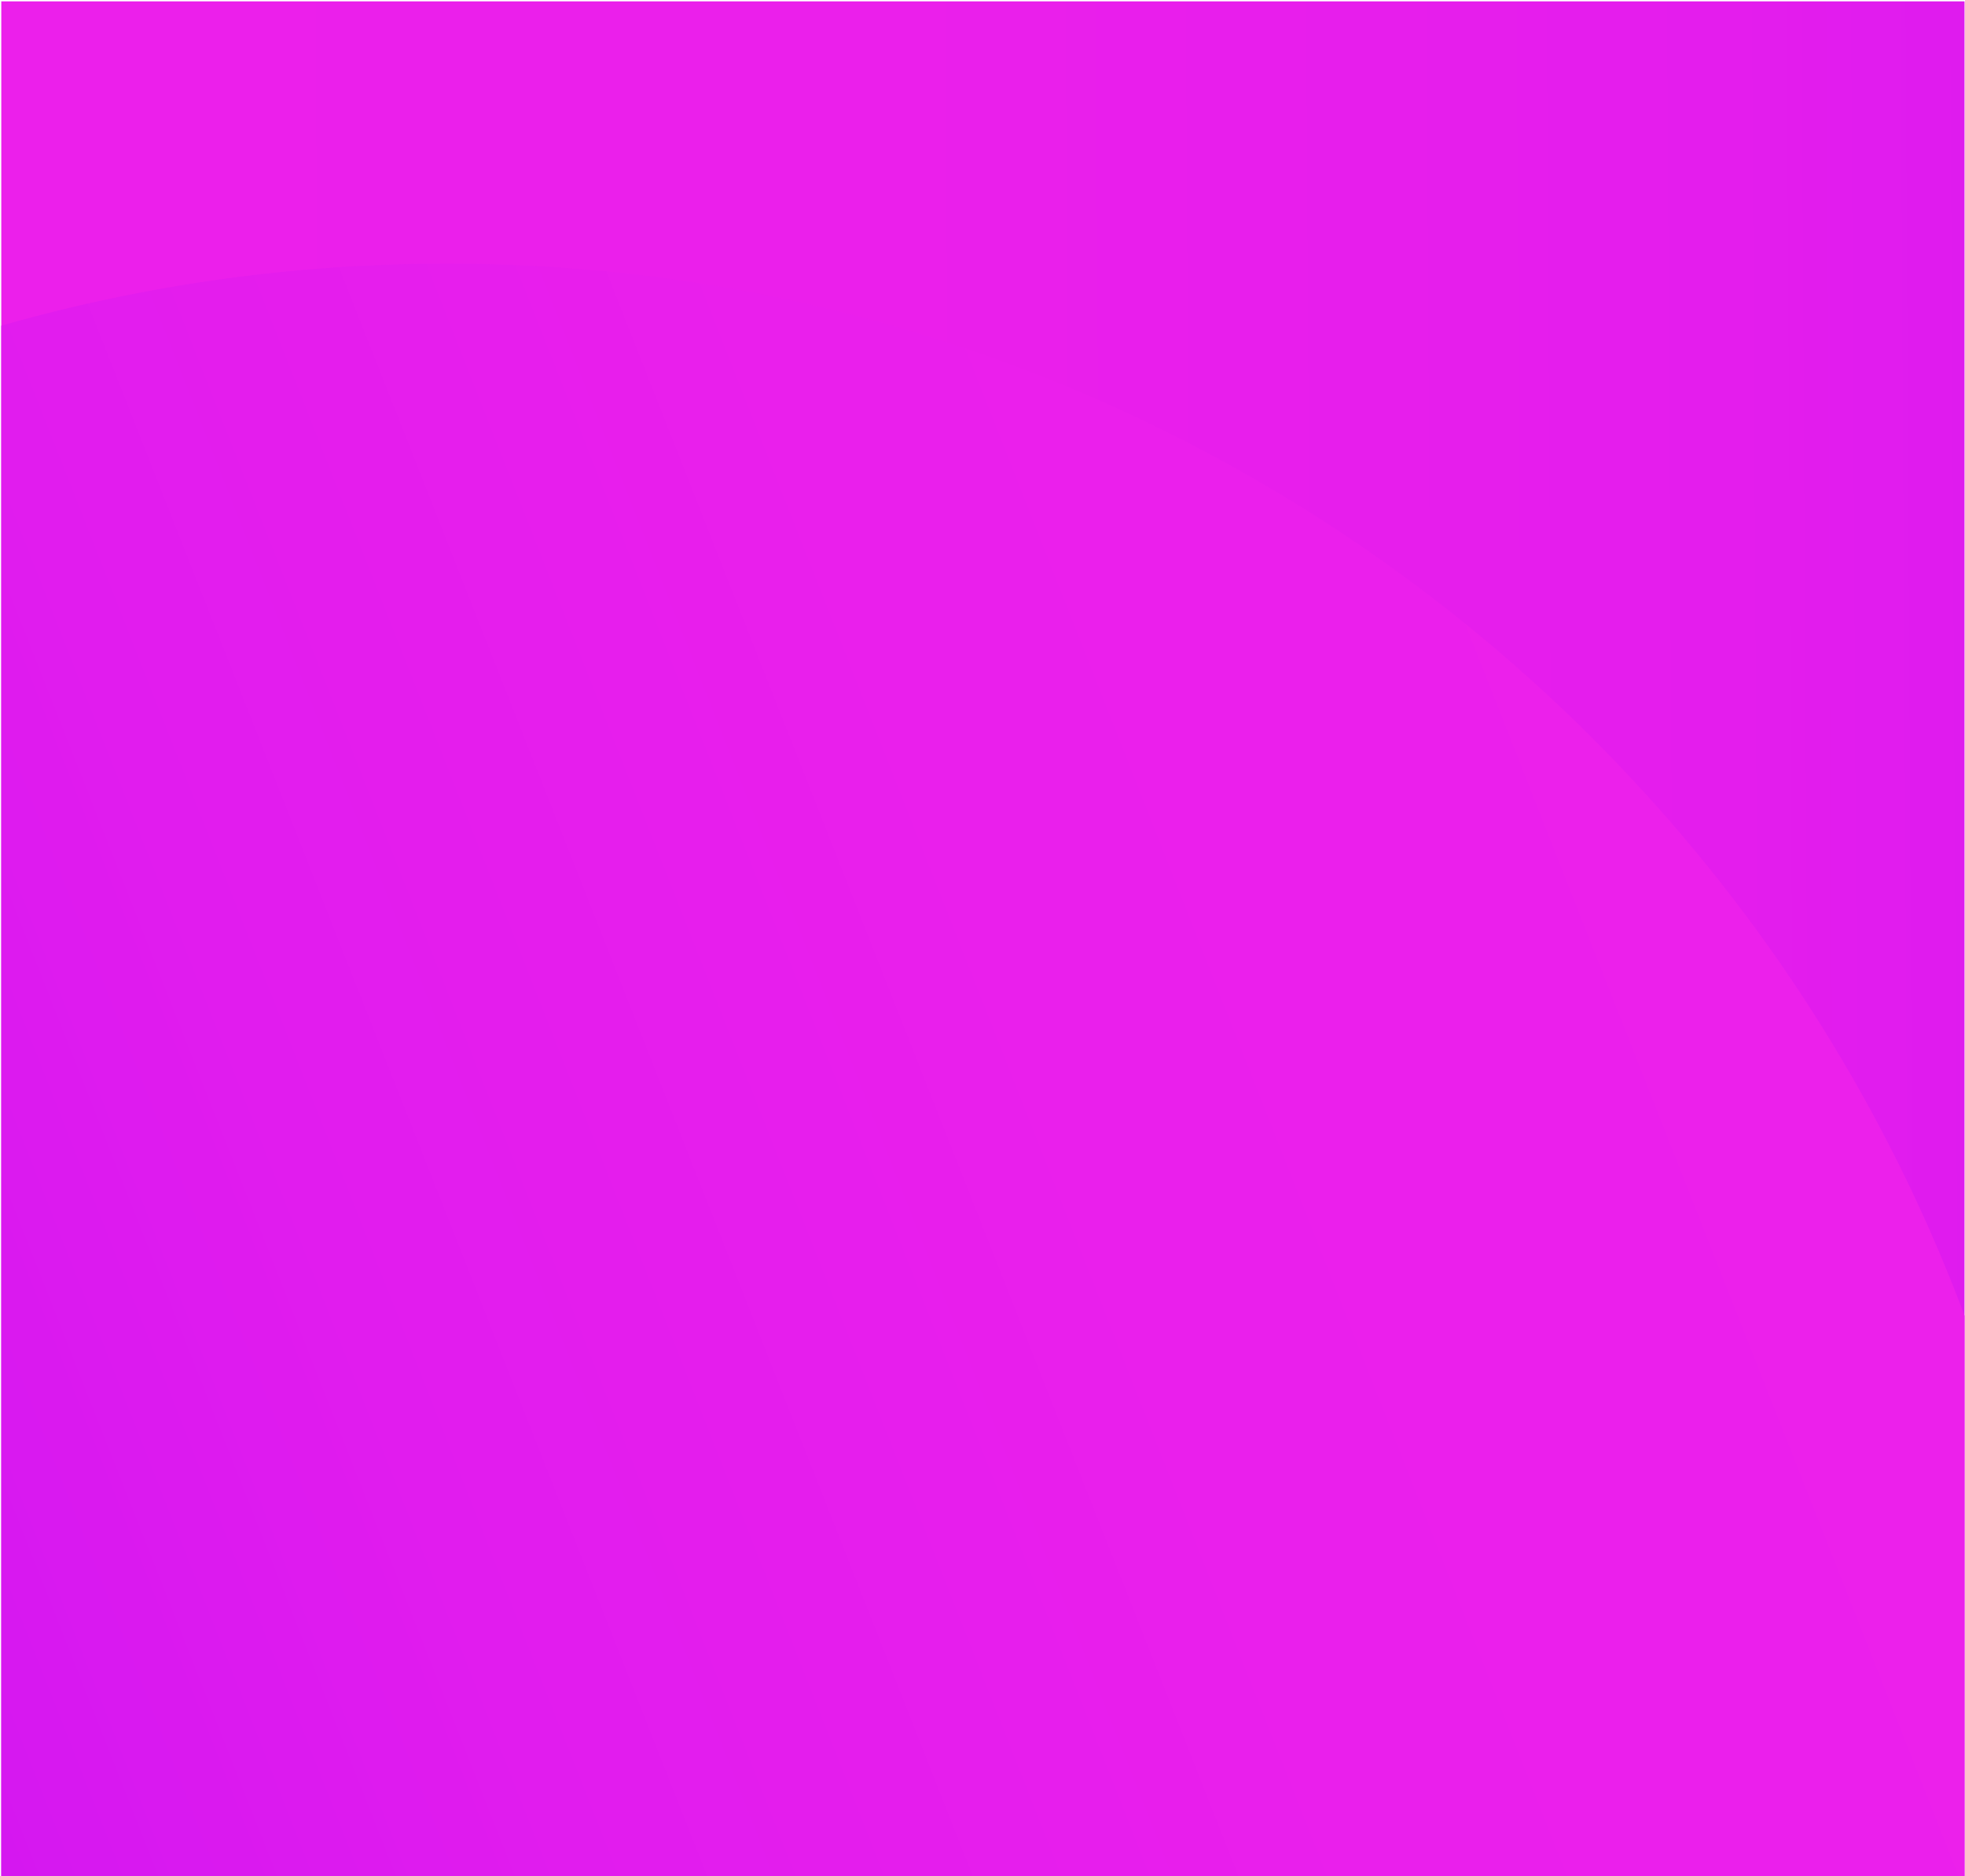
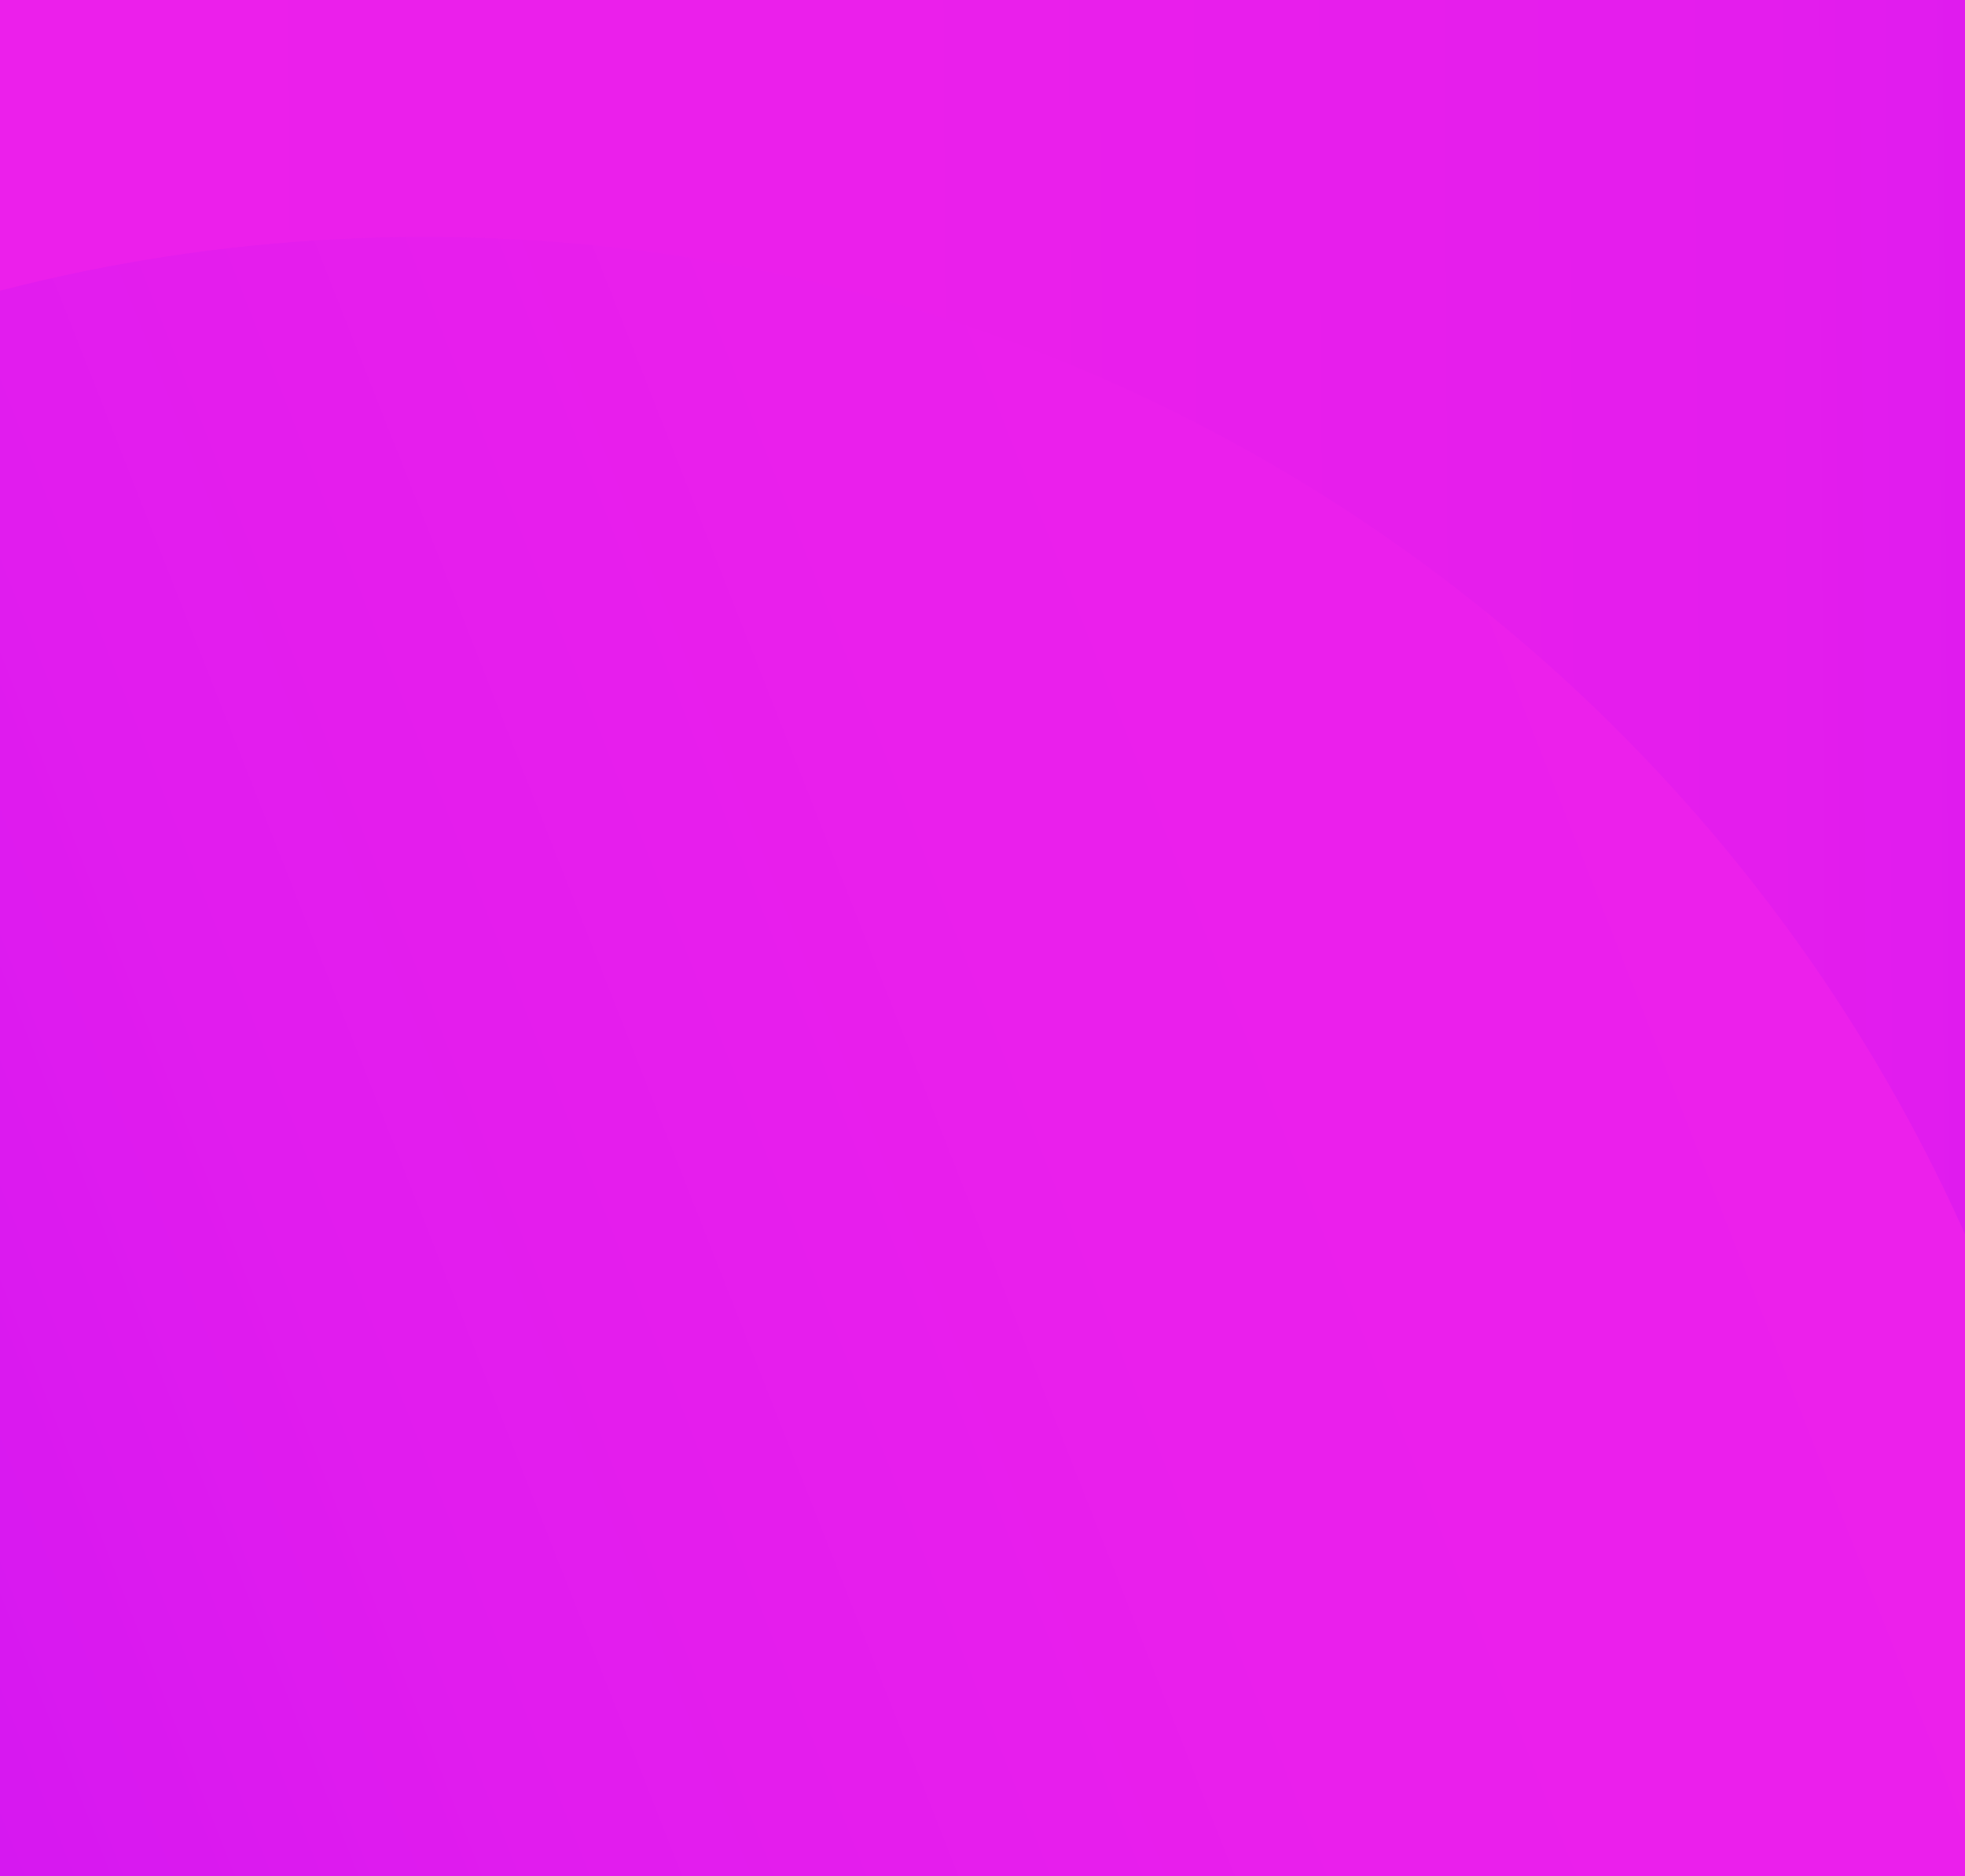
- <svg xmlns="http://www.w3.org/2000/svg" id="Layer_1" data-name="Layer 1" viewBox="0 0 505 482">
-   <defs>
-     <style>.cls-1{fill:none;}.cls-2{clip-path:url(#clip-path);}.cls-3{fill:url(#linear-gradient);}.cls-4{fill:url(#linear-gradient-2);}</style>
-     <clipPath id="clip-path">
-       <rect class="cls-1" x="0.34" y="0.36" width="504.55" height="482.03" transform="translate(505.22 482.74) rotate(180)" />
+ <svg xmlns="http://www.w3.org/2000/svg" xmlns:xlink="http://www.w3.org/1999/xlink" version="1.1" id="Layer_1" x="0px" y="0px" viewBox="0 0 505 482" style="enable-background:new 0 0 505 482;" xml:space="preserve">
+   <style type="text/css">
+ 	.st0{clip-path:url(#SVGID_2_);}
+ 	.st1{fill:url(#SVGID_3_);}
+ 	.st2{fill:url(#SVGID_4_);}
+ </style>
+   <g>
+     <defs>
+       <rect id="SVGID_1_" x="-10" y="-9" width="525" height="500" />
+     </defs>
+     <clipPath id="SVGID_2_">
+       <use xlink:href="#SVGID_1_" style="overflow:visible;" />
    </clipPath>
-     <linearGradient id="linear-gradient" x1="917.1" y1="400.66" x2="-355.74" y2="407.87" gradientUnits="userSpaceOnUse">
-       <stop offset="0" stop-color="#9600ff" />
-       <stop offset="0" stop-color="#9700ff" />
-       <stop offset="0.08" stop-color="#b20af9" />
-       <stop offset="0.16" stop-color="#c712f4" />
-       <stop offset="0.25" stop-color="#d818f0" />
-       <stop offset="0.37" stop-color="#e41ded" />
-       <stop offset="0.54" stop-color="#eb1feb" />
-       <stop offset="1" stop-color="#ed20eb" />
-     </linearGradient>
-     <linearGradient id="linear-gradient-2" x1="2591.3" y1="220.71" x2="1884.34" y2="927.67" gradientTransform="matrix(0.92, 0.4, -0.4, 0.92, -1709.25, -929.55)" gradientUnits="userSpaceOnUse">
-       <stop offset="0" stop-color="#ed20eb" />
-       <stop offset="0.28" stop-color="#ea1fec" />
-       <stop offset="0.47" stop-color="#e11cee" />
-       <stop offset="0.64" stop-color="#d216f1" />
-       <stop offset="0.79" stop-color="#bc0ef6" />
-       <stop offset="0.93" stop-color="#a004fd" />
-       <stop offset="0.97" stop-color="#9600ff" />
-     </linearGradient>
-   </defs>
-   <g class="cls-2">
-     <rect class="cls-3" x="-305.97" y="-94.9" width="1117.16" height="998.65" />
-     <circle class="cls-4" cx="114.82" cy="484.13" r="416.37" />
+     <g class="st0">
+       <linearGradient id="SVGID_3_" gradientUnits="userSpaceOnUse" x1="943.917" y1="77.778" x2="-380.492" y2="70.275" gradientTransform="matrix(1 0 0 -1 0 484)">
+         <stop offset="0" style="stop-color:#9600FF" />
+         <stop offset="0" style="stop-color:#9700FF" />
+         <stop offset="8.000000e-02" style="stop-color:#B20AF9" />
+         <stop offset="0.16" style="stop-color:#C712F4" />
+         <stop offset="0.25" style="stop-color:#D818F0" />
+         <stop offset="0.37" style="stop-color:#E41DED" />
+         <stop offset="0.54" style="stop-color:#EB1FEB" />
+         <stop offset="1" style="stop-color:#ED20EB" />
+       </linearGradient>
+       <rect x="-328.7" y="-107.8" class="st1" width="1162.4" height="1035.9" />
+       <linearGradient id="SVGID_4_" gradientUnits="userSpaceOnUse" x1="2615.612" y1="458.058" x2="1880.306" y2="-277.247" gradientTransform="matrix(0.92 0.4 0.4 -0.92 -1994.05 -323.63)">
+         <stop offset="0" style="stop-color:#ED20EB" />
+         <stop offset="0.28" style="stop-color:#EA1FEC" />
+         <stop offset="0.47" style="stop-color:#E11CEE" />
+         <stop offset="0.64" style="stop-color:#D216F1" />
+         <stop offset="0.79" style="stop-color:#BC0EF6" />
+         <stop offset="0.93" style="stop-color:#A004FD" />
+         <stop offset="0.97" style="stop-color:#9600FF" />
+       </linearGradient>
+       <ellipse class="st2" cx="109.1" cy="492.8" rx="433.2" ry="431.9" />
+     </g>
  </g>
</svg>
